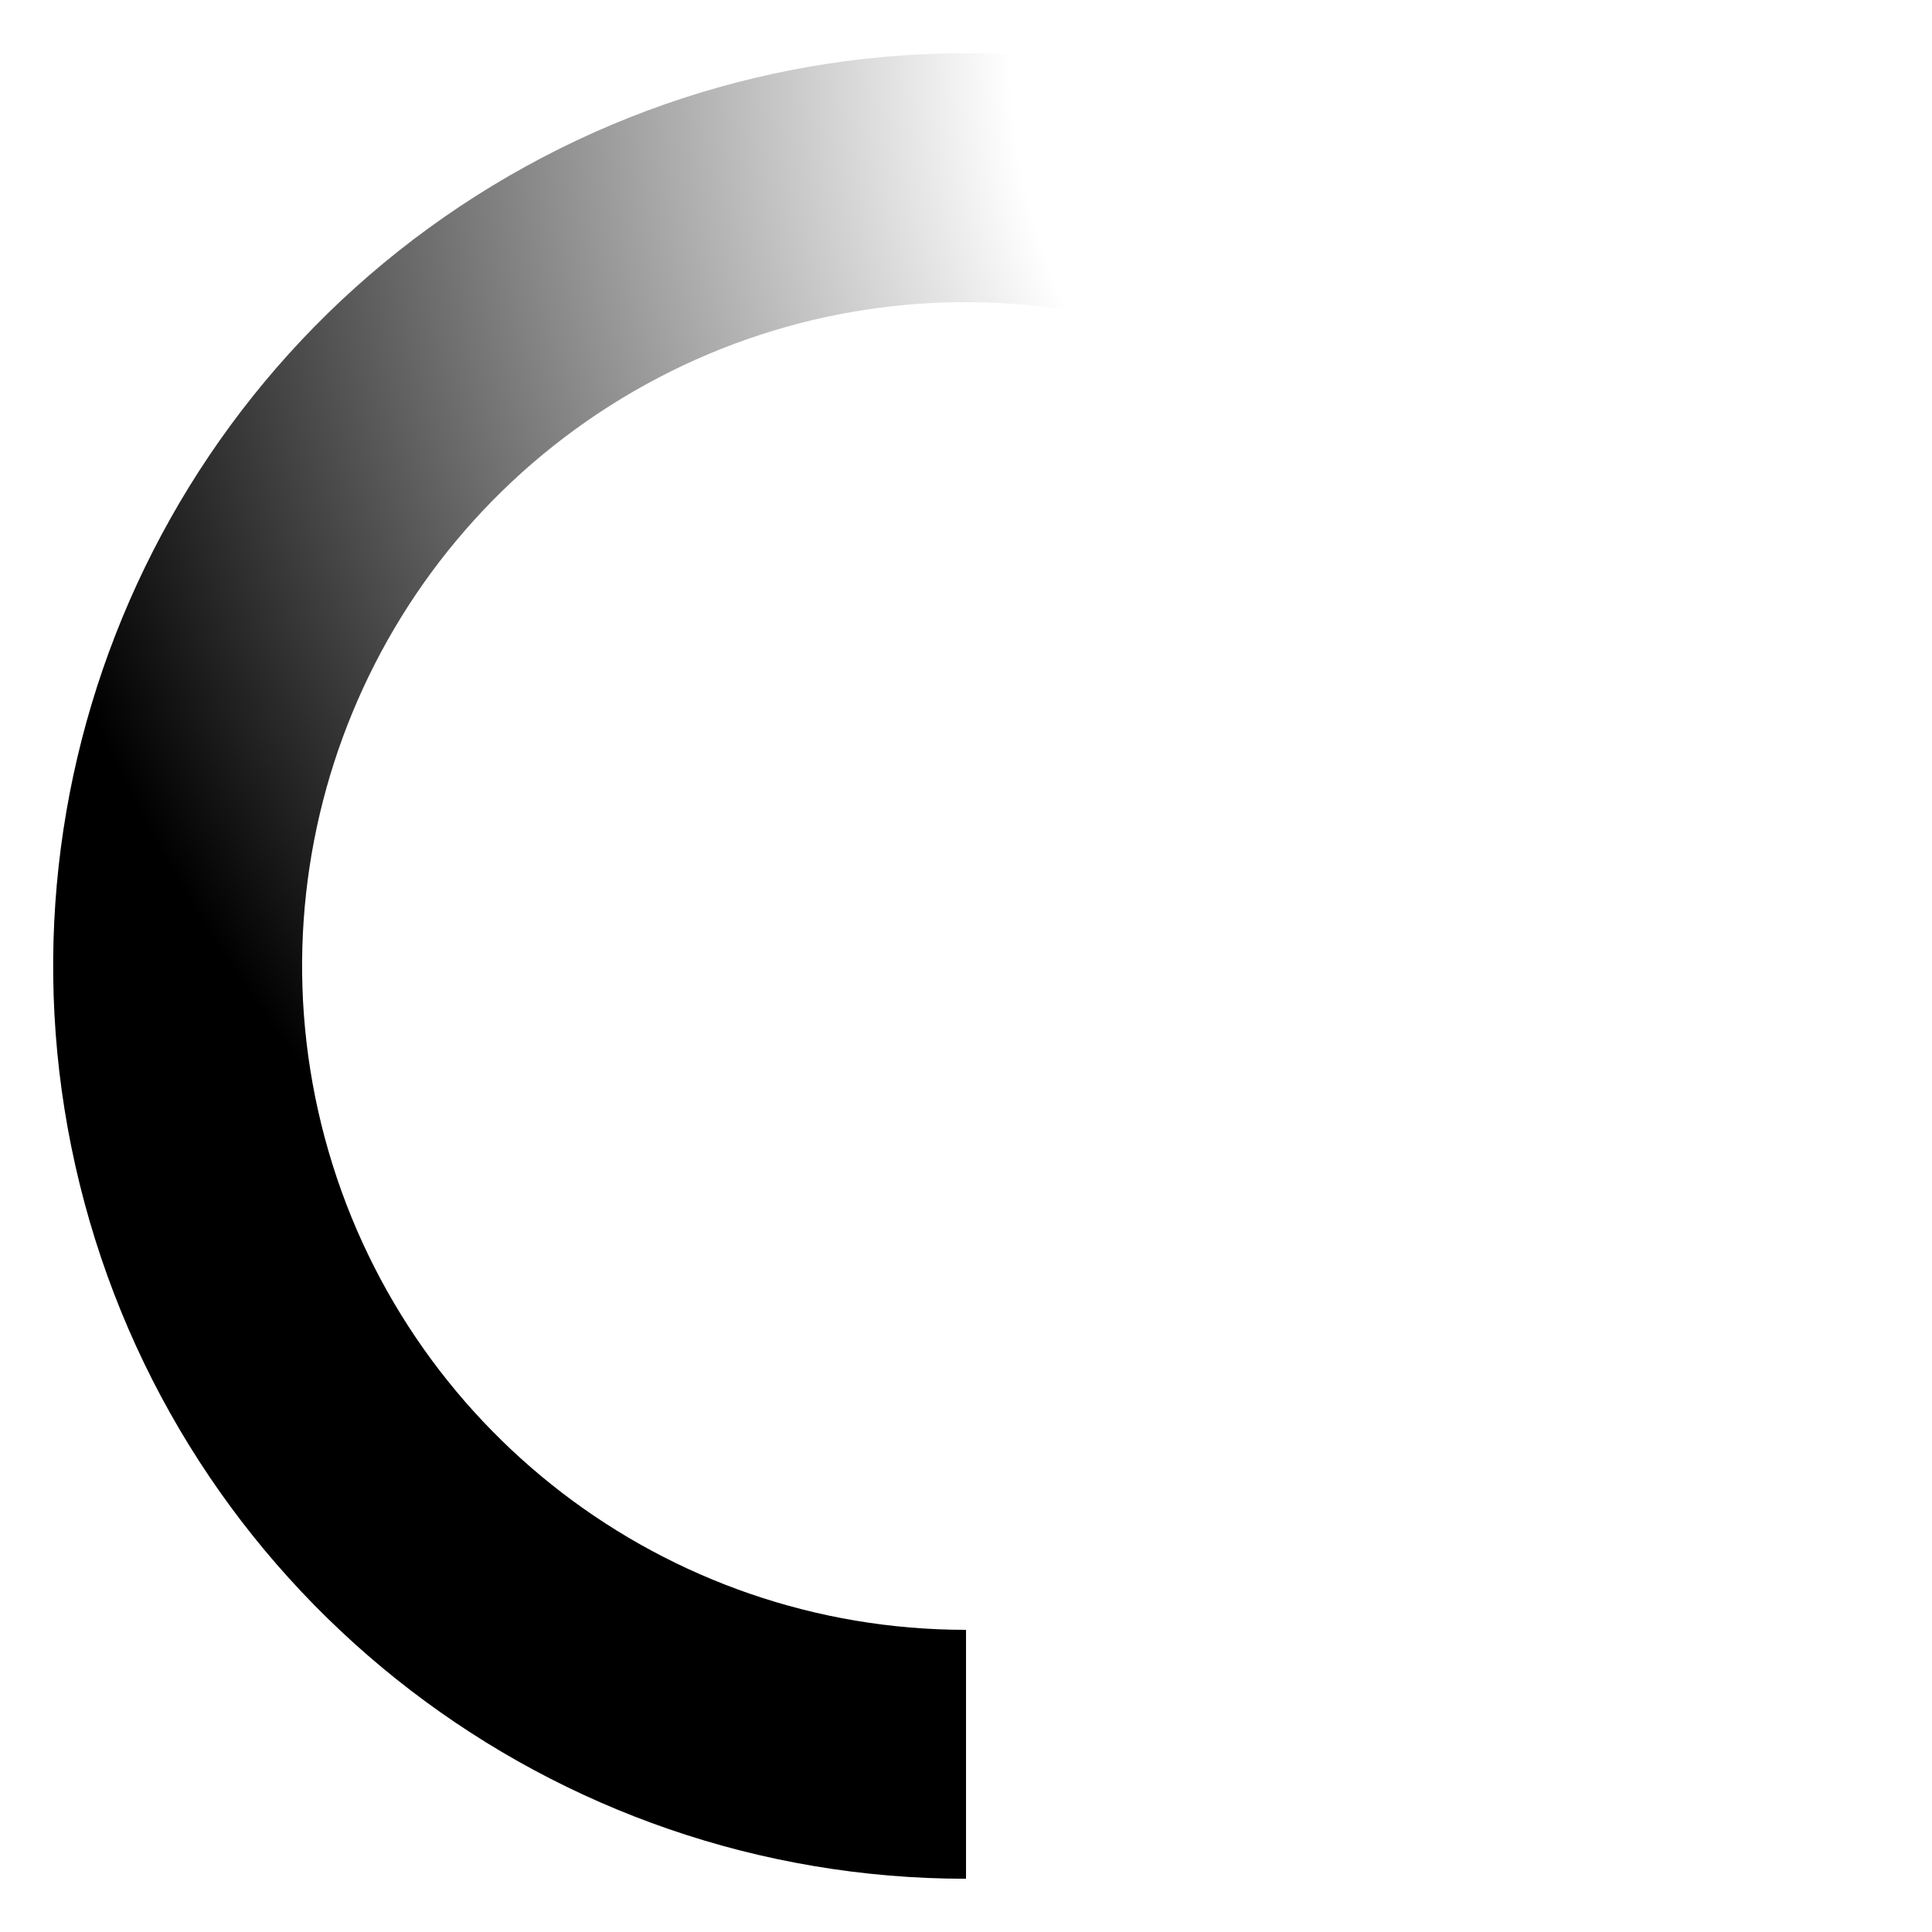
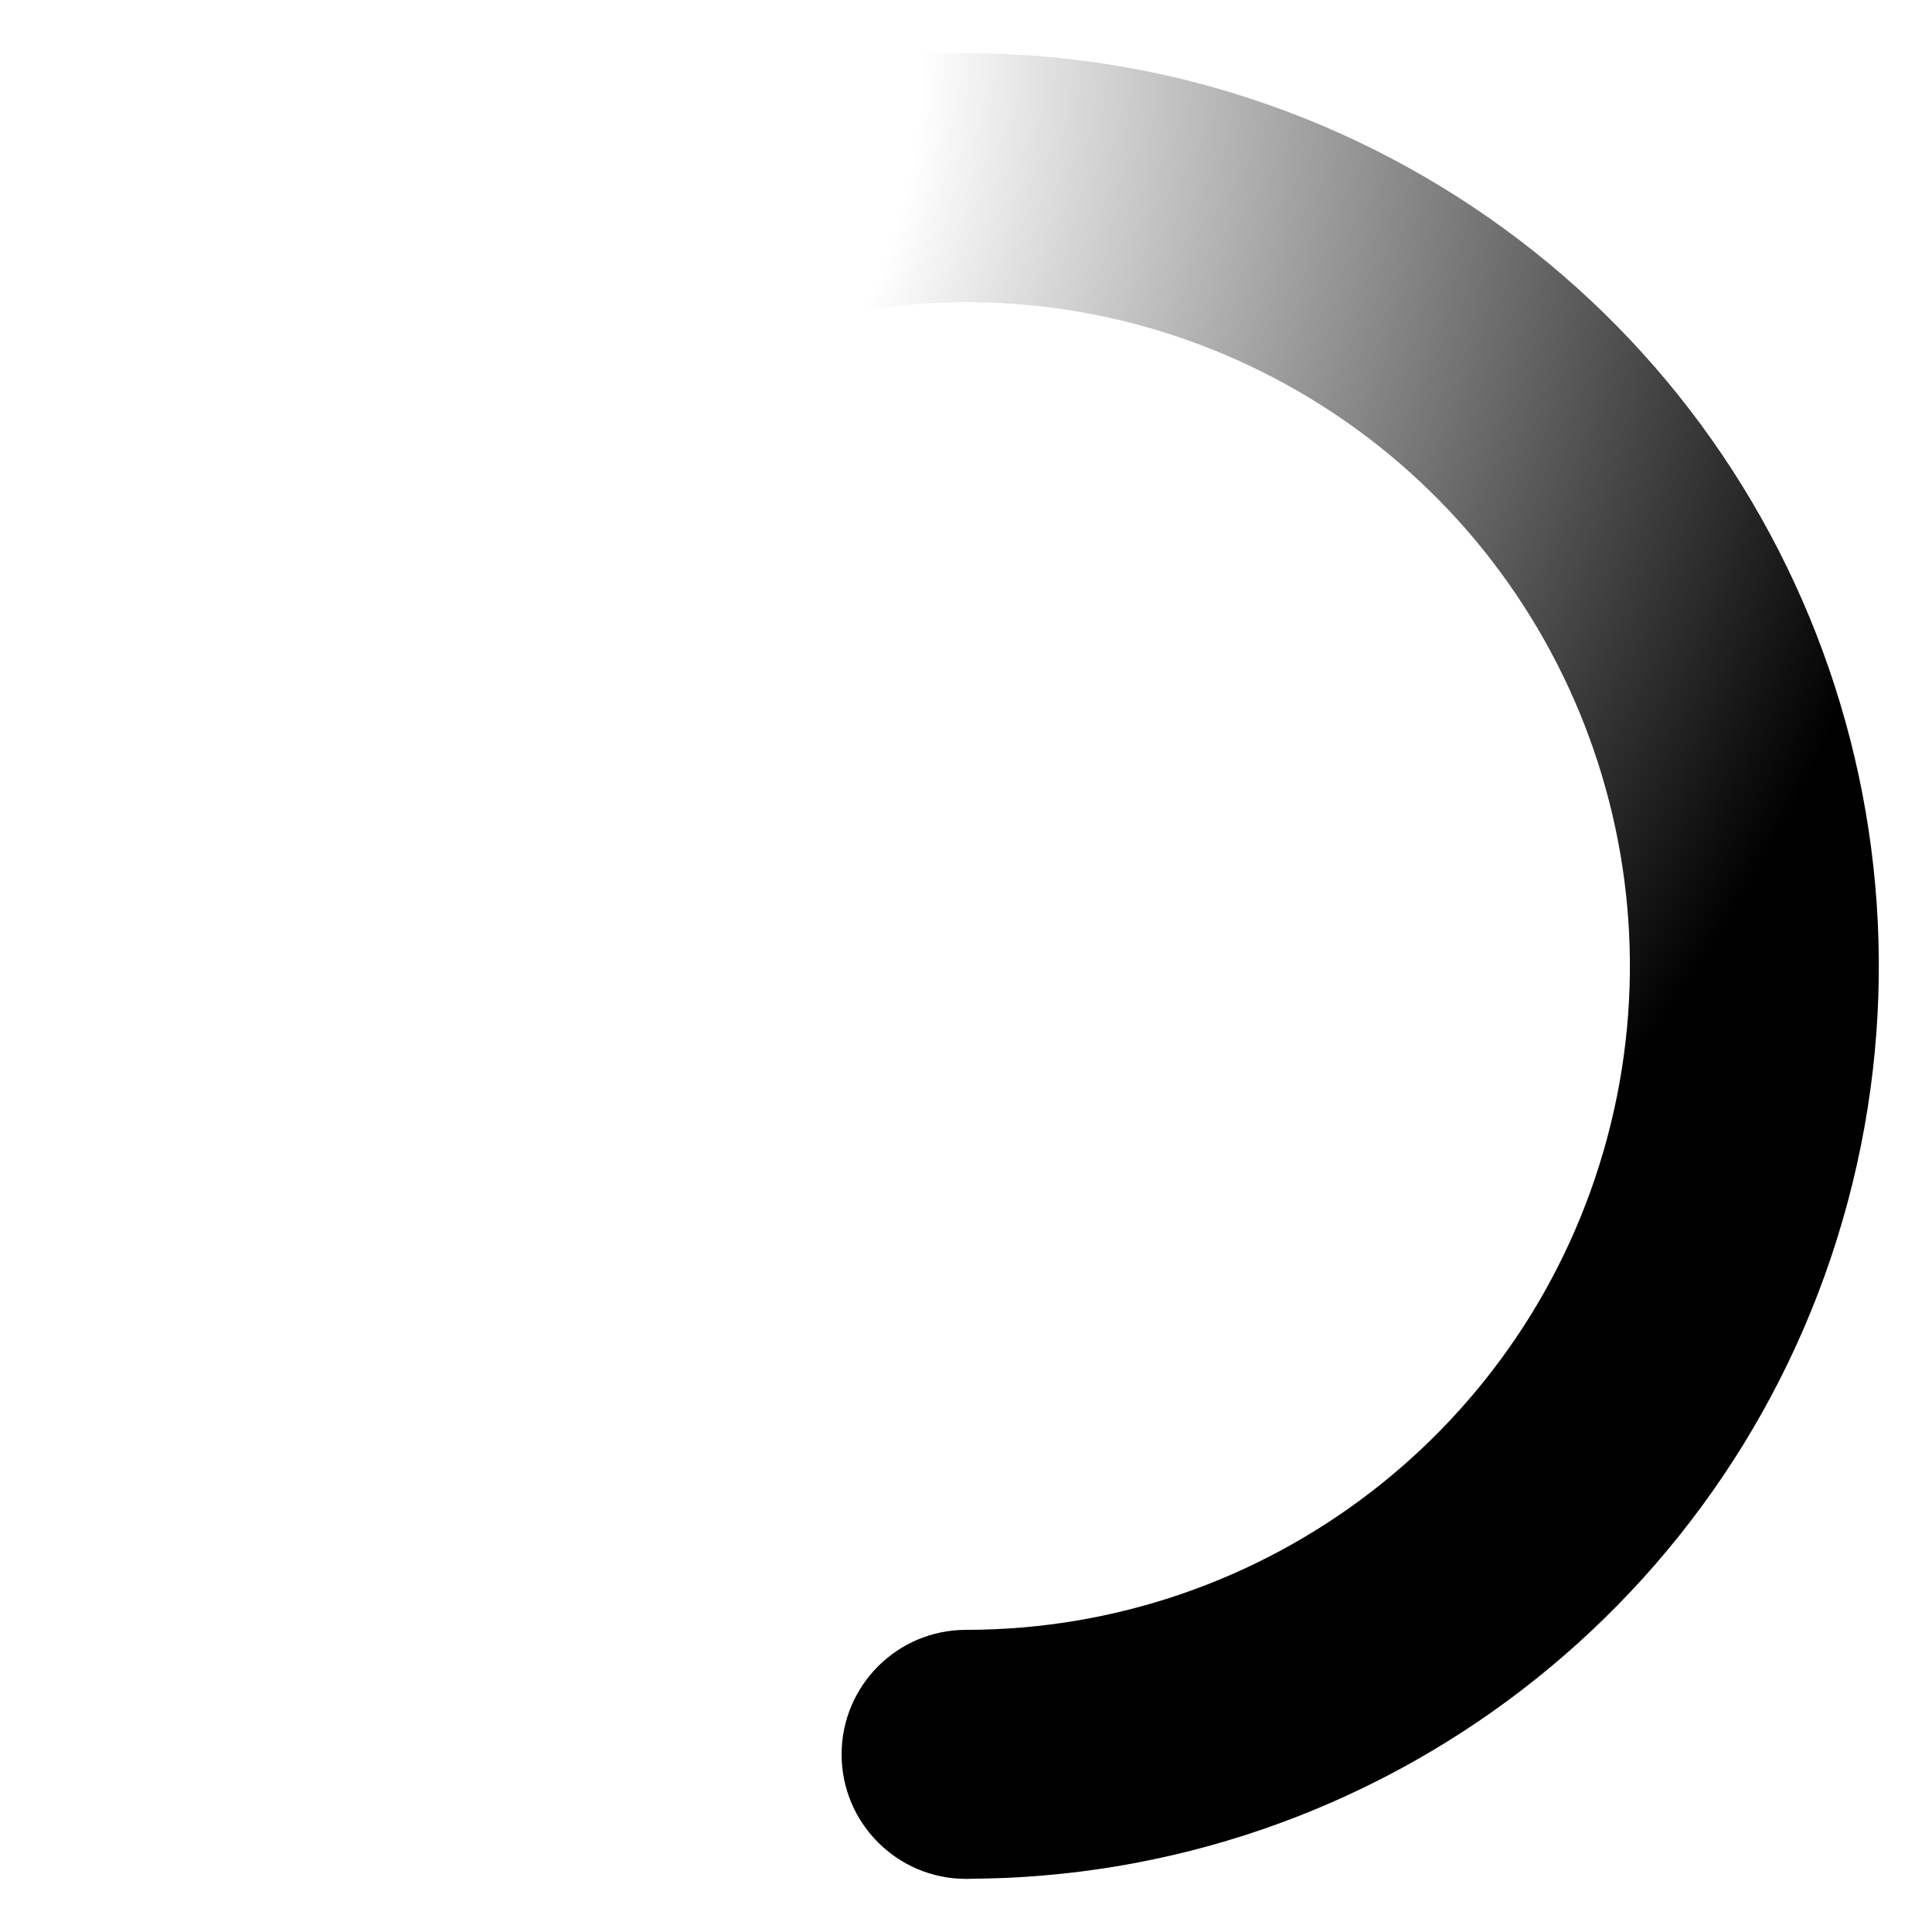
<svg xmlns="http://www.w3.org/2000/svg" version="1.1" viewBox="0.0 0.0 800.0 800.0" fill="none" stroke="none" stroke-linecap="square" stroke-miterlimit="10">
  <clipPath id="p.0">
    <path d="m0 0l800.0 0l0 800.0l-800.0 0l0 -800.0z" clip-rule="nonzero" />
  </clipPath>
  <g clip-path="url(#p.0)">
    <path fill="#000000" fill-opacity="0.0" d="m0 0l800.0 0l0 800.0l-800.0 0z" fill-rule="evenodd" />
    <defs>
-       <radialGradient id="p.1" gradientUnits="userSpaceOnUse" gradientTransform="matrix(31.52188 0.0 0.0 31.52188 0.0 0.0)" spreadMethod="pad" cx="21.157" cy="0.699" fx="21.157" fy="0.699" r="31.522">
+       <radialGradient id="p.1" gradientUnits="userSpaceOnUse" gradientTransform="matrix(-31.52188 0.0 0.0 31.52188 0.0 0.0)" spreadMethod="pad" cx="-4.222" cy="0.699" fx="-4.222" fy="0.699" r="31.522">
        <stop offset="0.0" stop-color="#ffffff" stop-opacity="0.0" />
        <stop offset="0.25" stop-color="#000000" stop-opacity="0.0" />
        <stop offset="0.69" stop-color="#000000" />
        <stop offset="1.0" stop-color="#000000" />
      </radialGradient>
    </defs>
-     <path fill="url(#p.1)" d="m400.008 777.953l0 0c-171.004 0.004 -320.707 -114.812 -365.039 -279.97c-44.332 -165.158 27.752 -339.506 175.773 -425.136c148.02 -85.63 335.095 -61.205 456.168 59.558l-72.786 72.973c-88.057 -87.831 -224.116 -105.595 -331.771 -43.317c-107.655 62.279 -160.082 189.082 -127.839 309.202c32.243 120.119 141.121 203.625 265.493 203.622z" fill-rule="evenodd" />
+     <path fill="url(#p.1)" d="m399.992 777.953l0 0c171.004 0.004 320.707 -114.812 365.039 -279.97c44.332 -165.158 -27.752 -339.506 -175.773 -425.136c-148.02 -85.63 -335.095 -61.205 -456.168 59.558l72.786 72.973c88.057 -87.831 224.116 -105.595 331.771 -43.317c107.655 62.279 160.082 189.082 127.839 309.202c-32.243 120.119 -141.121 203.625 -265.493 203.622z" fill-rule="evenodd" />
+     <path fill="#000000" d="m348.488 726.446l0 0c0 -28.475 23.077 -51.559 51.543 -51.559l0 0c13.67 0 26.78 5.432 36.447 15.101c9.666 9.669 15.097 22.783 15.097 36.458l0 0c0 28.475 -23.077 51.559 -51.543 51.559l0 0c-28.467 0 -51.543 -23.084 -51.543 -51.559z" fill-rule="evenodd" />
  </g>
</svg>
